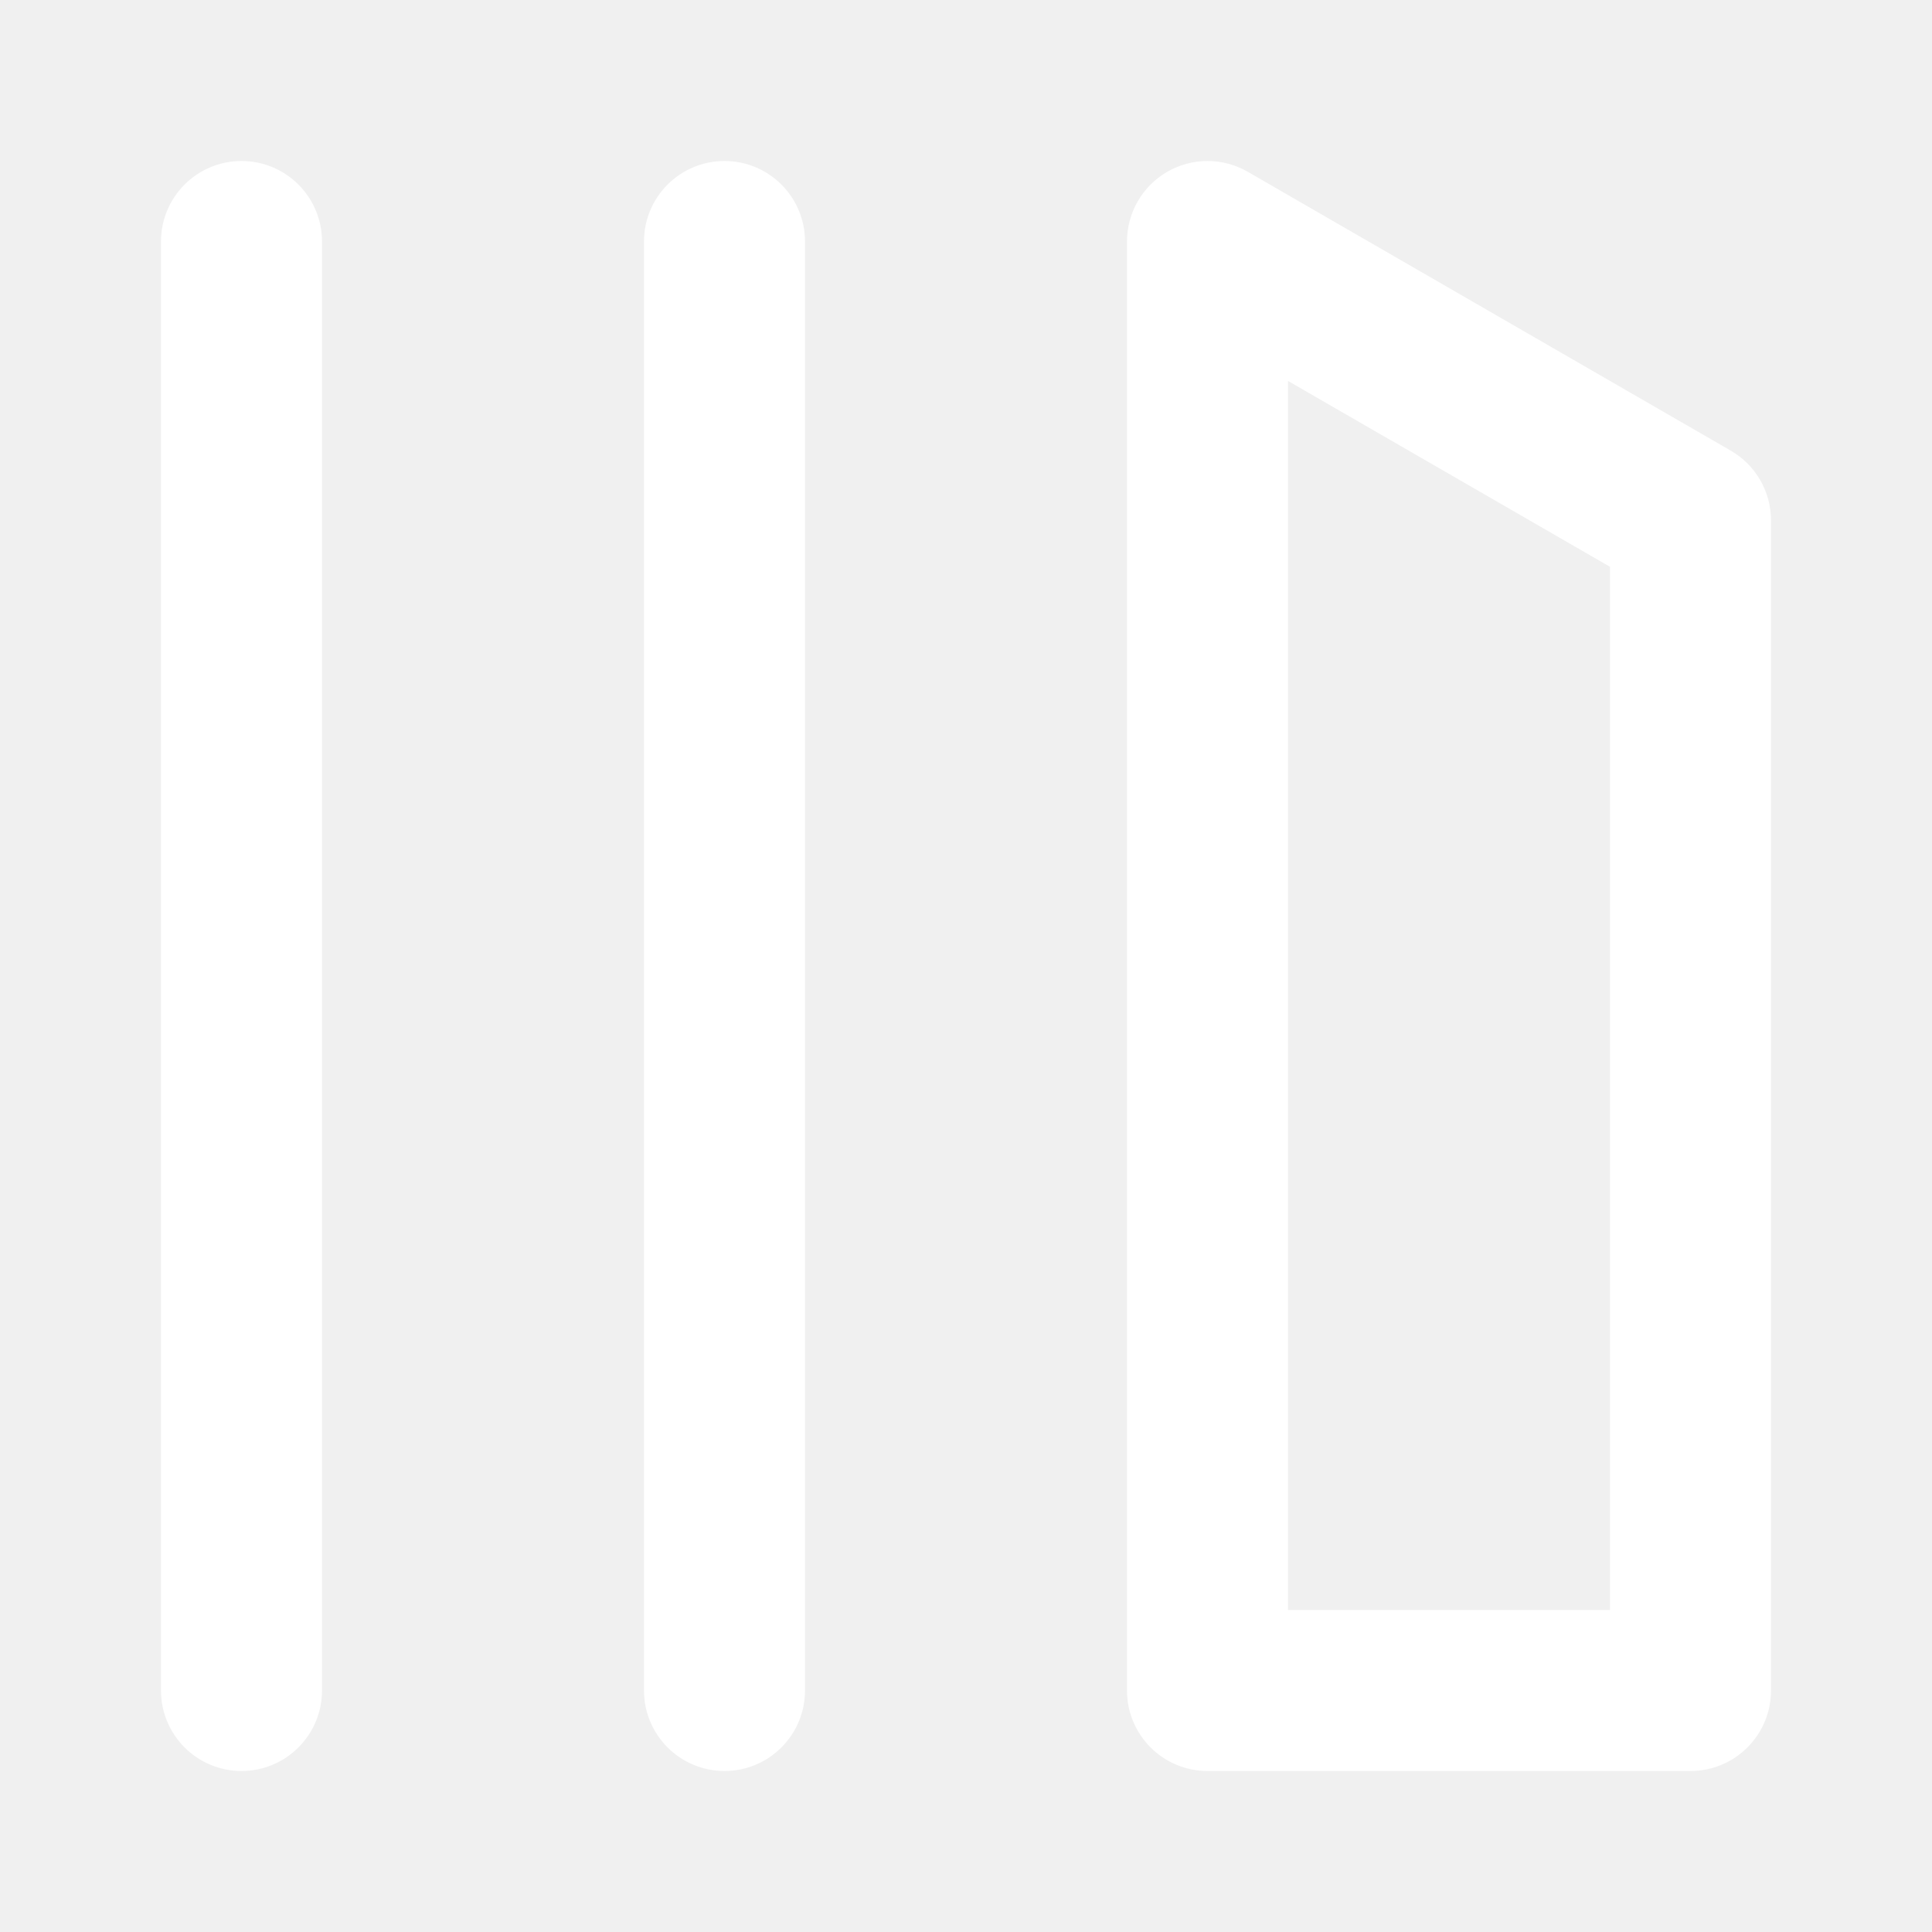
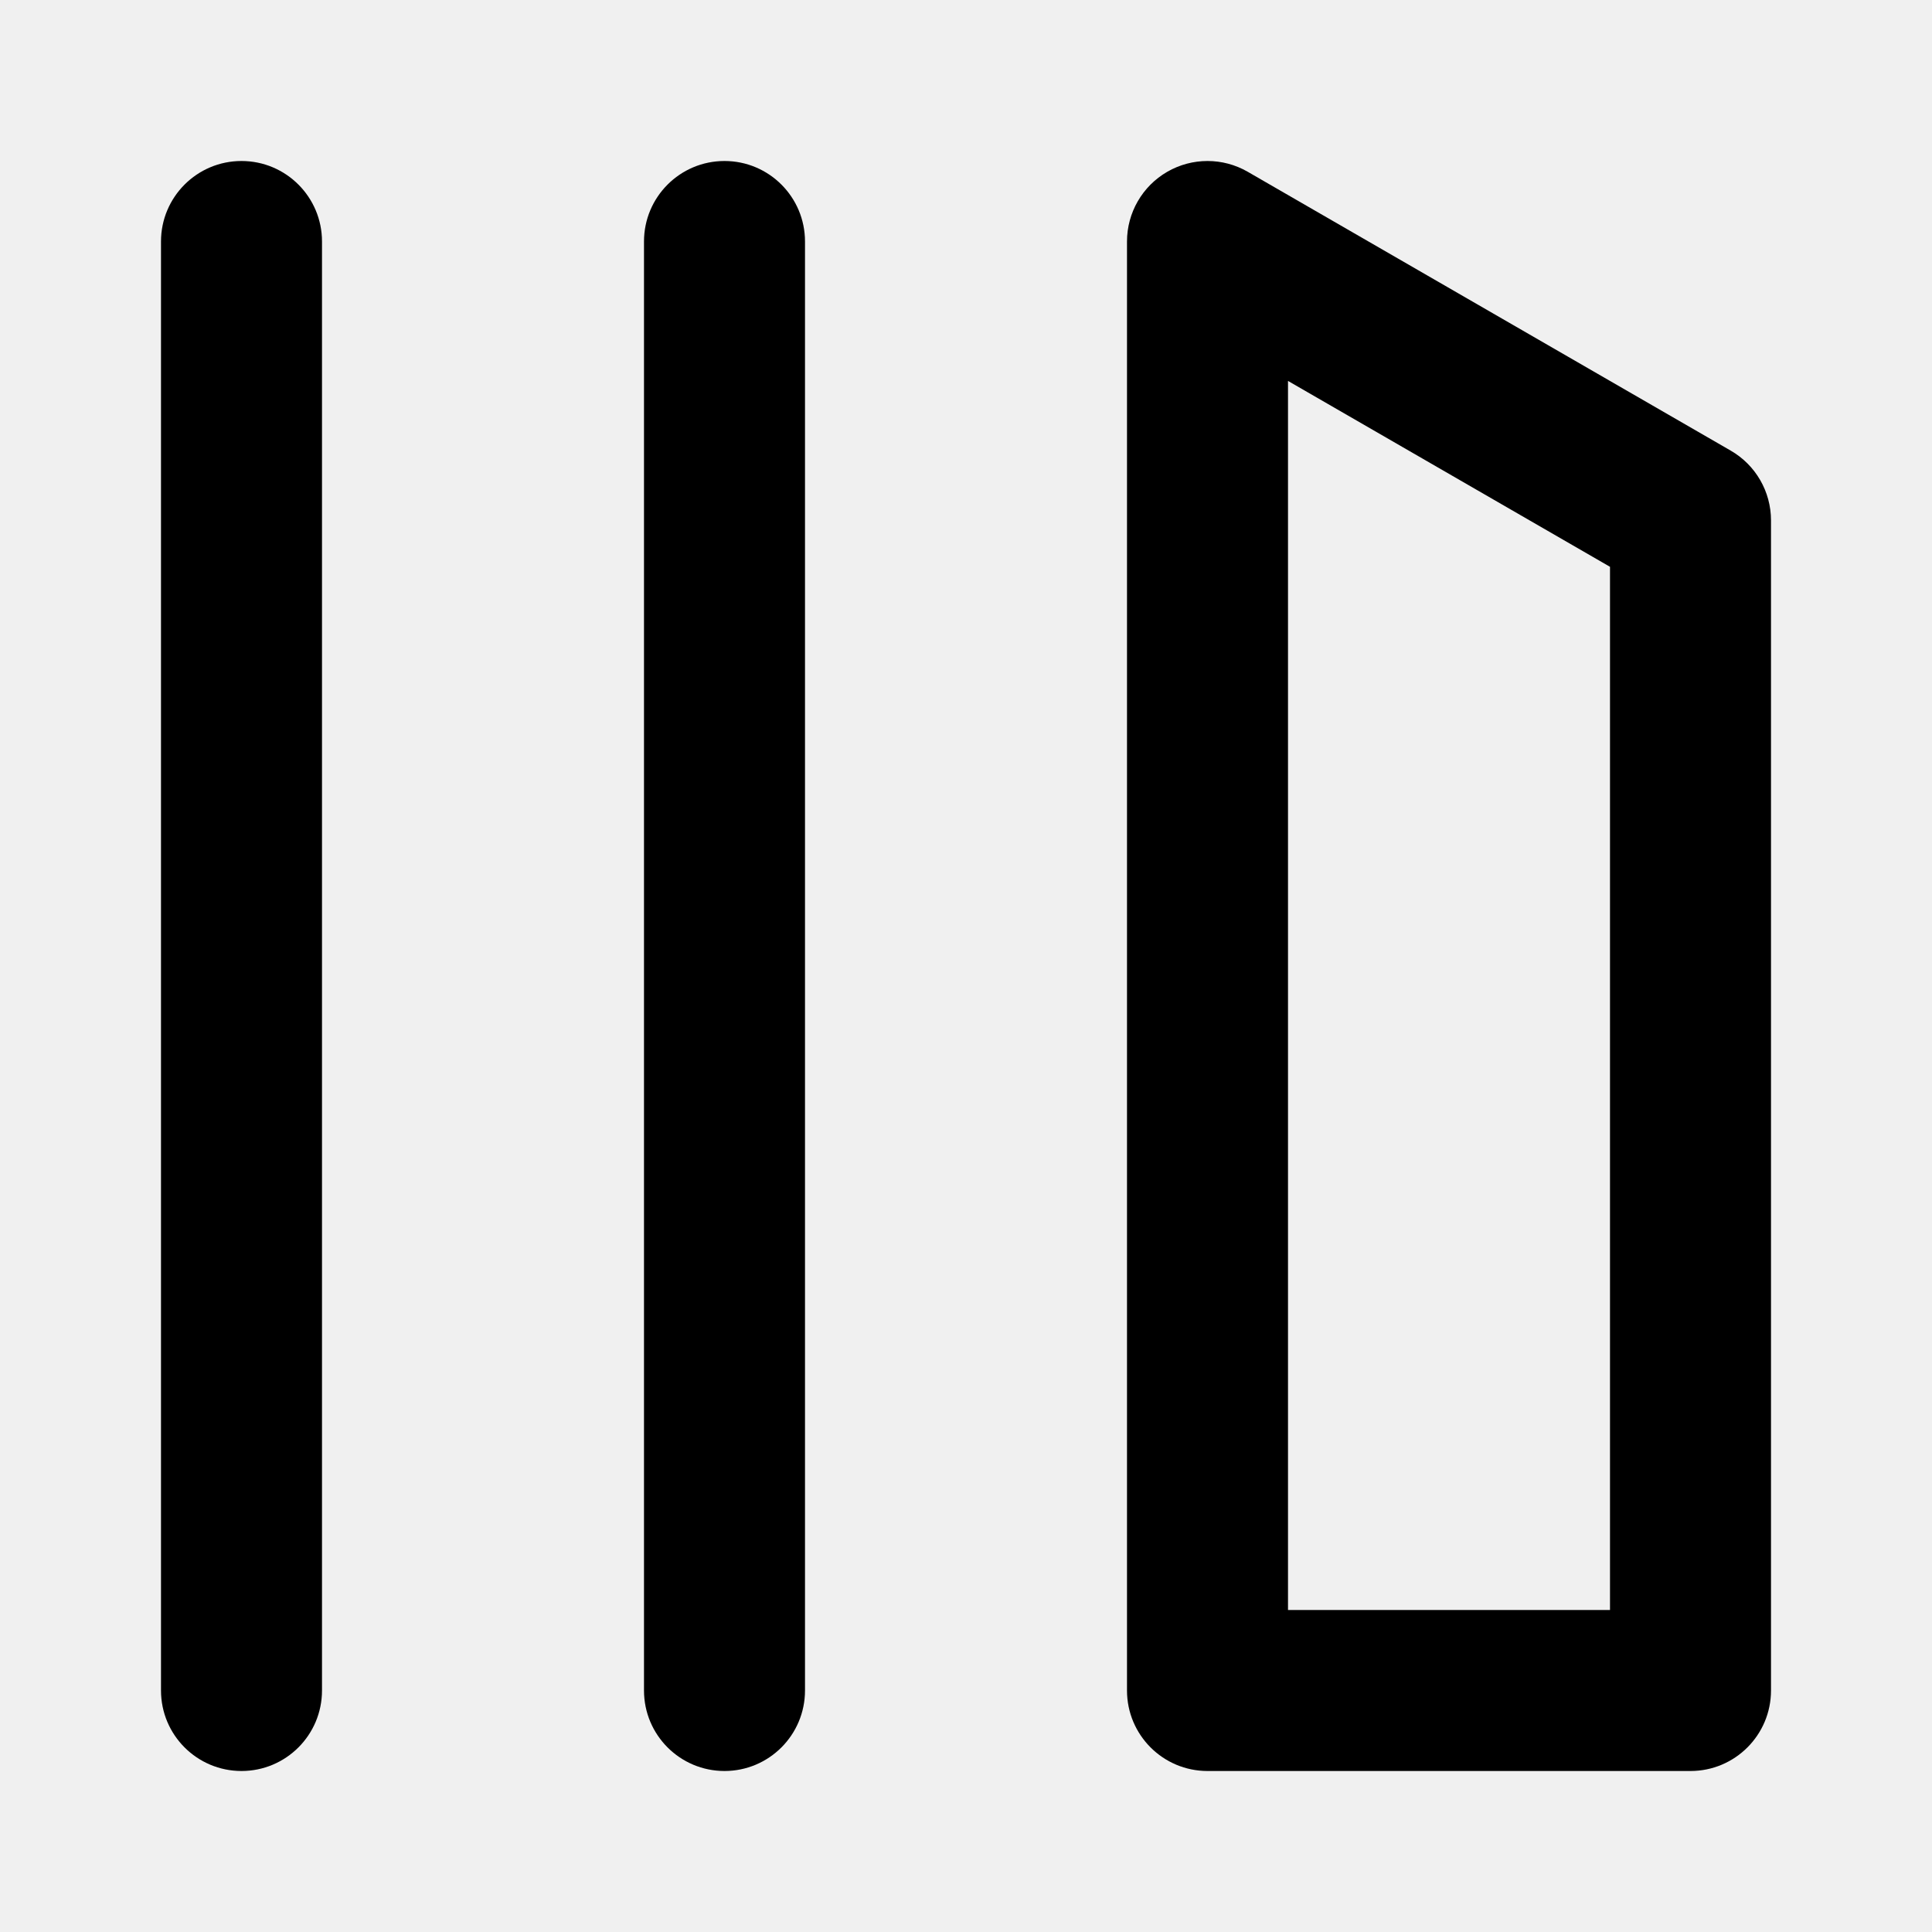
- <svg xmlns="http://www.w3.org/2000/svg" role="img" aria-hidden="true" viewBox="0 0 24 24" fill="white">
+ <svg xmlns="http://www.w3.org/2000/svg" role="img" aria-hidden="true" viewBox="0 0 24 24">
  <path d="M14.5 2.134a1 1 0 011 0l6 3.464a1 1 0 01.5.866V21a1 1 0 01-1 1h-6a1 1 0 01-1-1V3a1 1 0 01.5-.866zM16 4.732V20h4V7.041l-4-2.309zM3 22a1 1 0 01-1-1V3a1 1 0 012 0v18a1 1 0 01-1 1zm6 0a1 1 0 01-1-1V3a1 1 0 012 0v18a1 1 0 01-1 1z" />
</svg>
